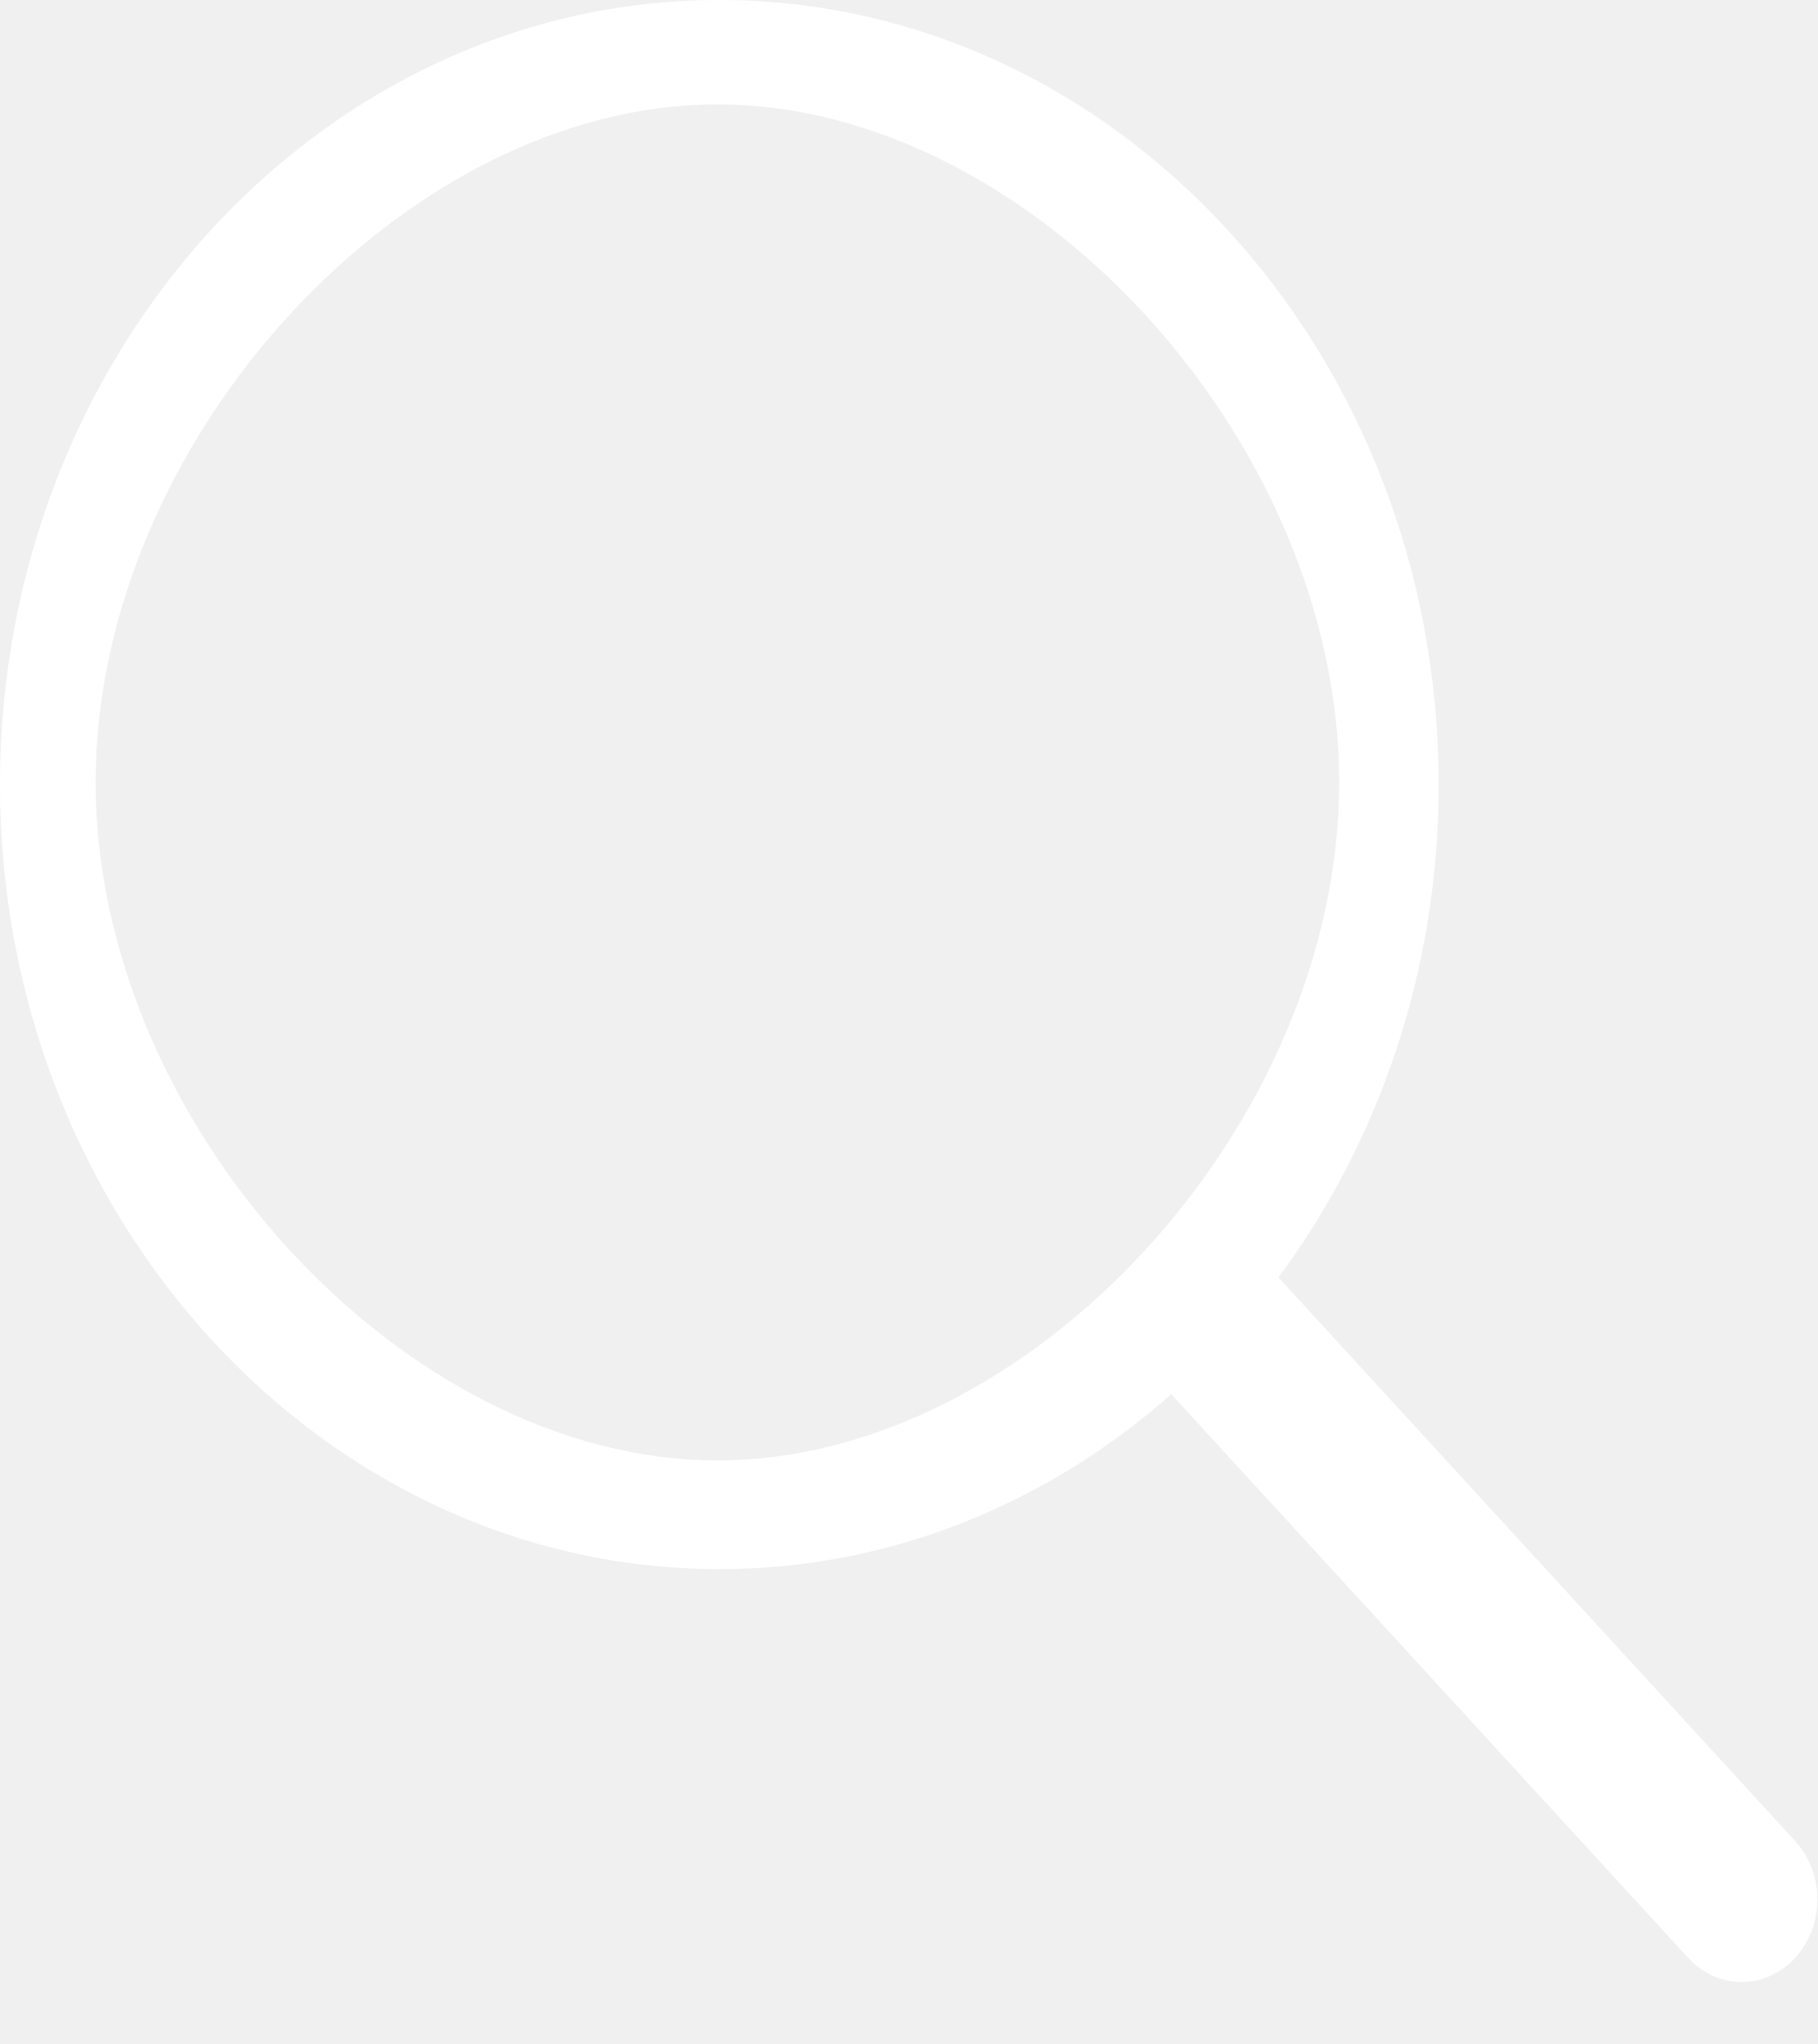
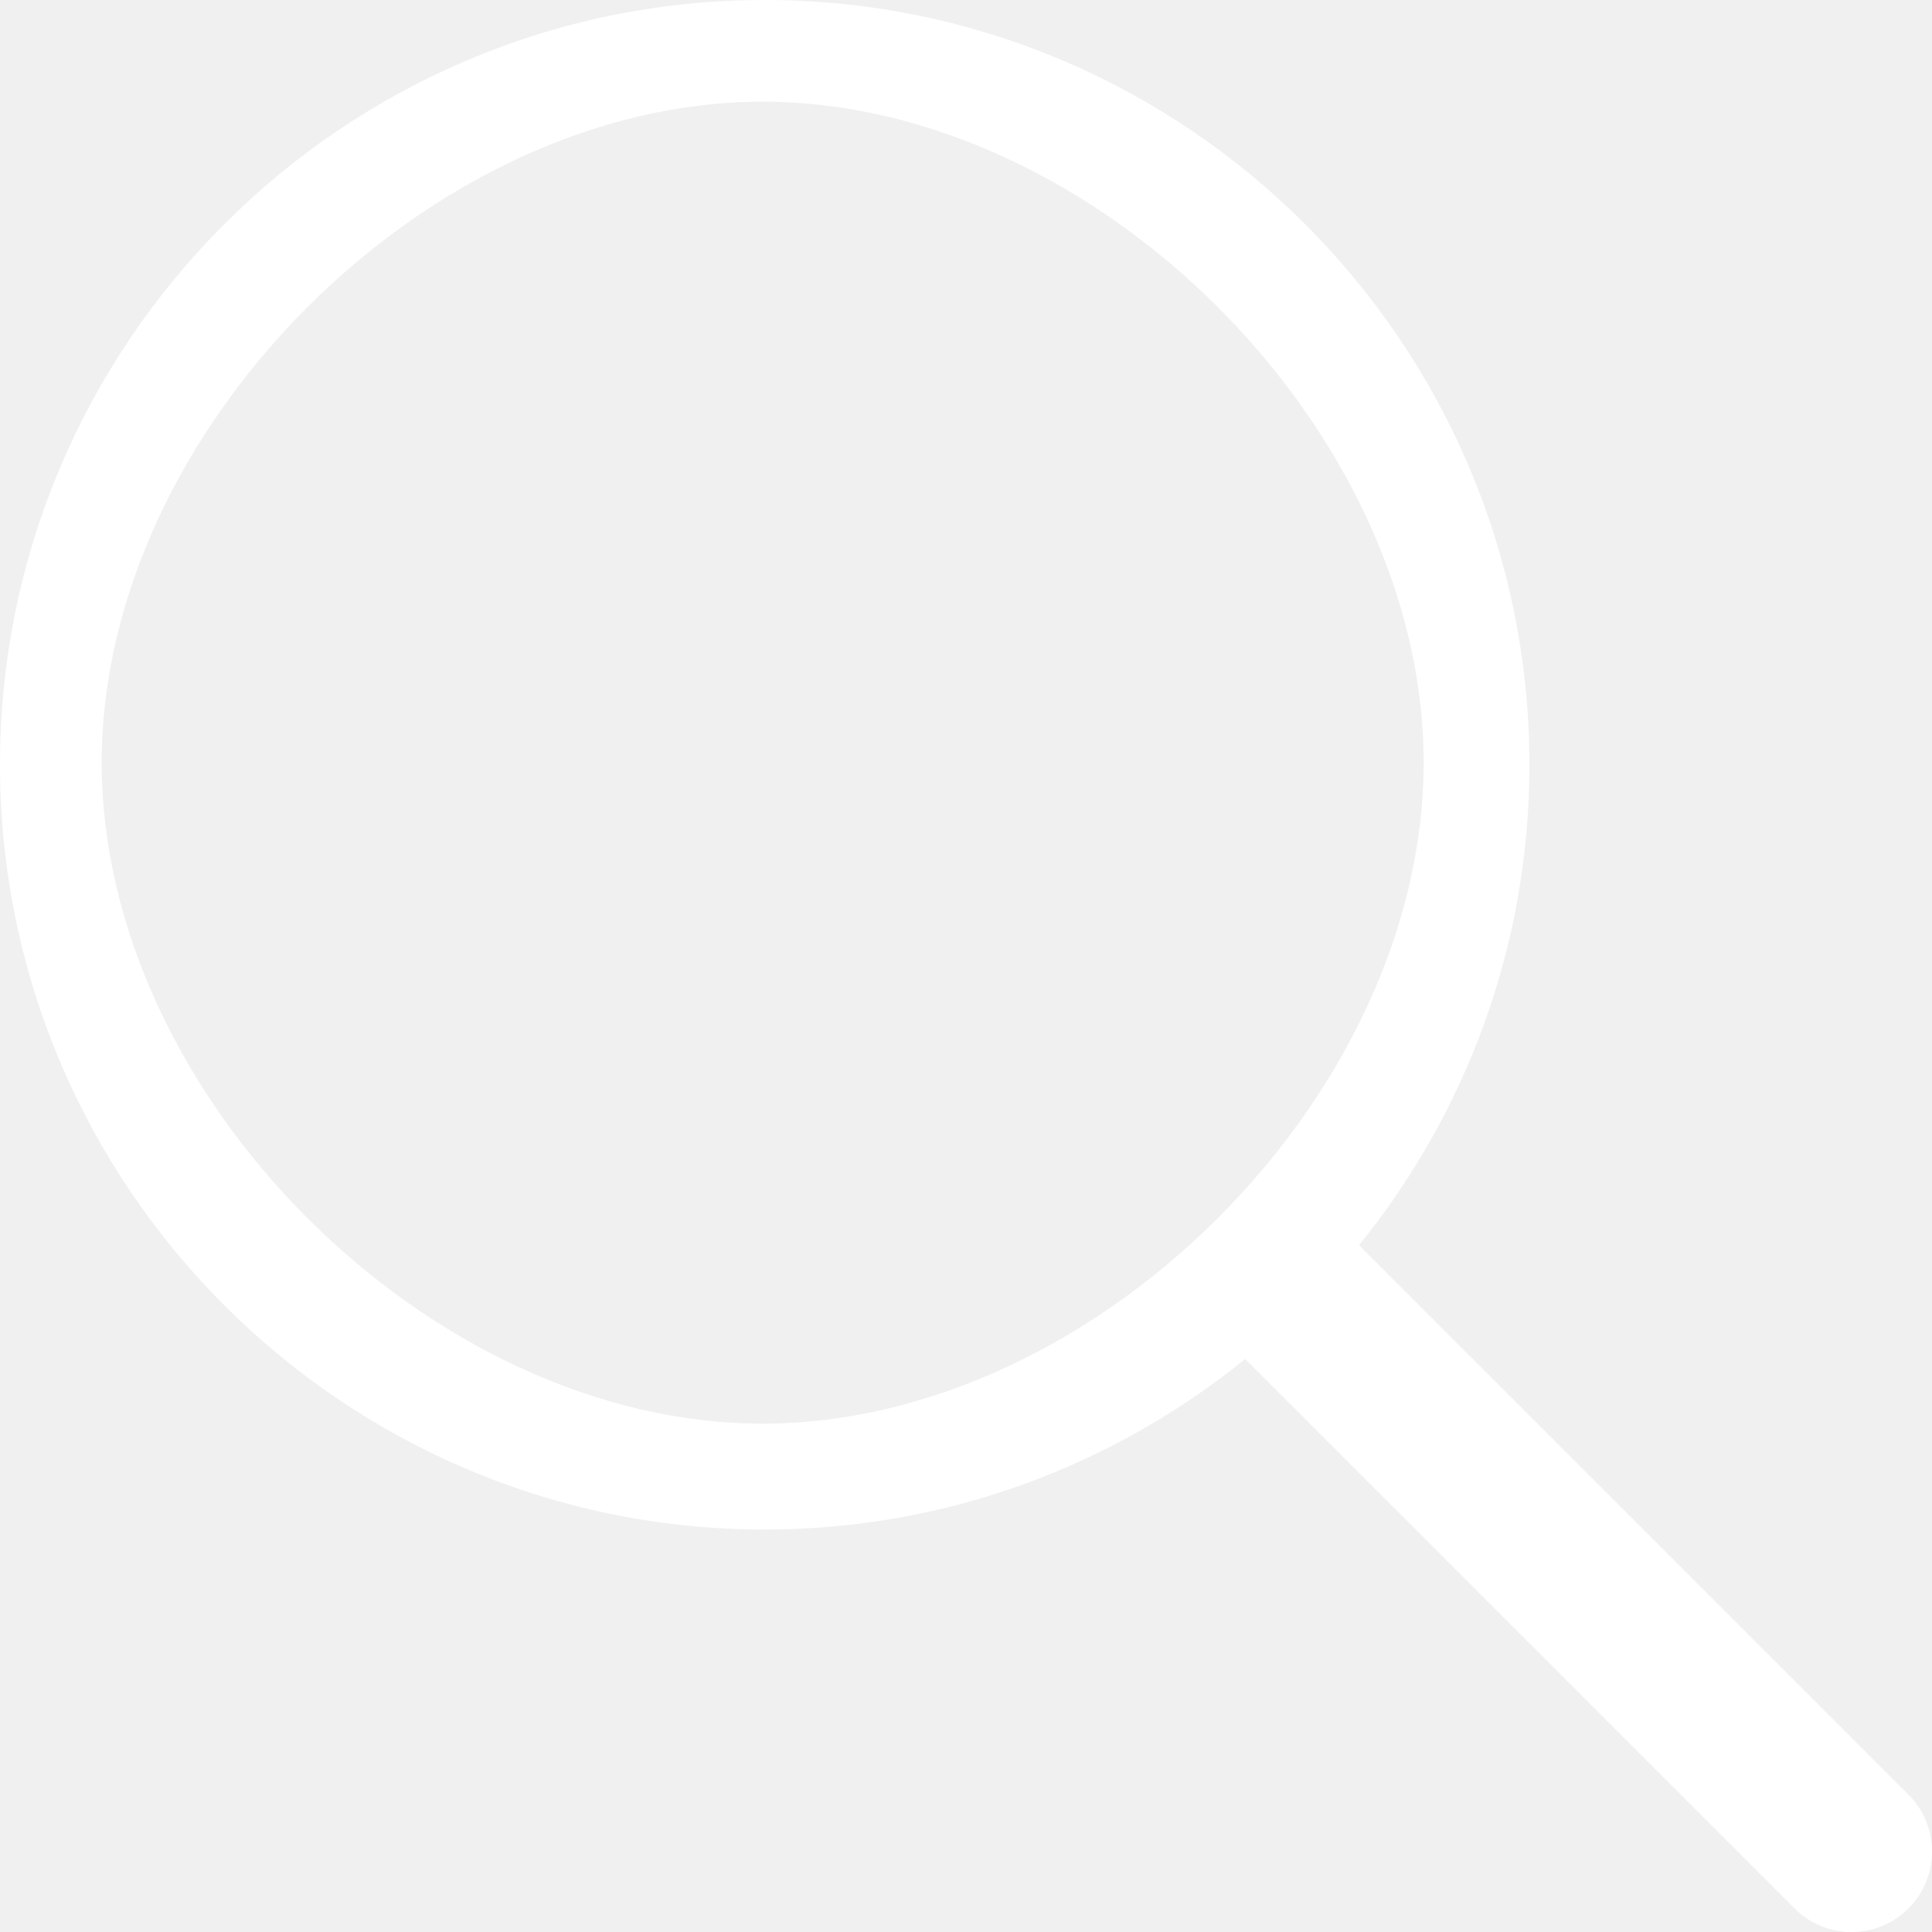
- <svg xmlns="http://www.w3.org/2000/svg" width="16" height="18" viewBox="0 0 16 18" fill="none">
-   <path d="M15.805 16.213L11.255 11.249C12.136 10.062 12.666 8.553 12.666 6.909C12.666 3.1 9.825 0 6.333 0C2.841 0 0 3.1 0 6.909C0 10.719 2.841 13.818 6.333 13.818C7.84 13.818 9.223 13.239 10.312 12.278L14.862 17.241C14.992 17.383 15.162 17.454 15.333 17.454C15.504 17.454 15.675 17.383 15.805 17.241C16.065 16.957 16.065 16.497 15.805 16.213ZM6.316 12.861C3.558 12.861 0.842 9.898 0.842 6.89C0.842 3.882 3.558 0.919 6.316 0.919C9.073 0.919 11.79 3.882 11.79 6.89C11.79 9.898 9.073 12.861 6.316 12.861Z" fill="white" />
+ <svg xmlns="http://www.w3.org/2000/svg" width="16" height="16" viewBox="0 0 16 16" fill="none">
+   <path d="M15.805 14.862L11.255 10.312C12.136 9.223 12.666 7.84 12.666 6.333C12.666 2.841 9.825 0 6.333 0C2.841 0 0 2.841 0 6.333C0 9.825 2.841 12.667 6.333 12.667C7.84 12.667 9.223 12.136 10.312 11.255L14.862 15.805C14.992 15.935 15.162 16 15.333 16C15.504 16 15.675 15.935 15.805 15.805C16.065 15.544 16.065 15.123 15.805 14.862ZM6.316 11.79C3.558 11.79 0.842 9.073 0.842 6.316C0.842 3.558 3.558 0.842 6.316 0.842C9.073 0.842 11.79 3.558 11.79 6.316C11.79 9.073 9.073 11.79 6.316 11.79Z" fill="white" />
</svg>
